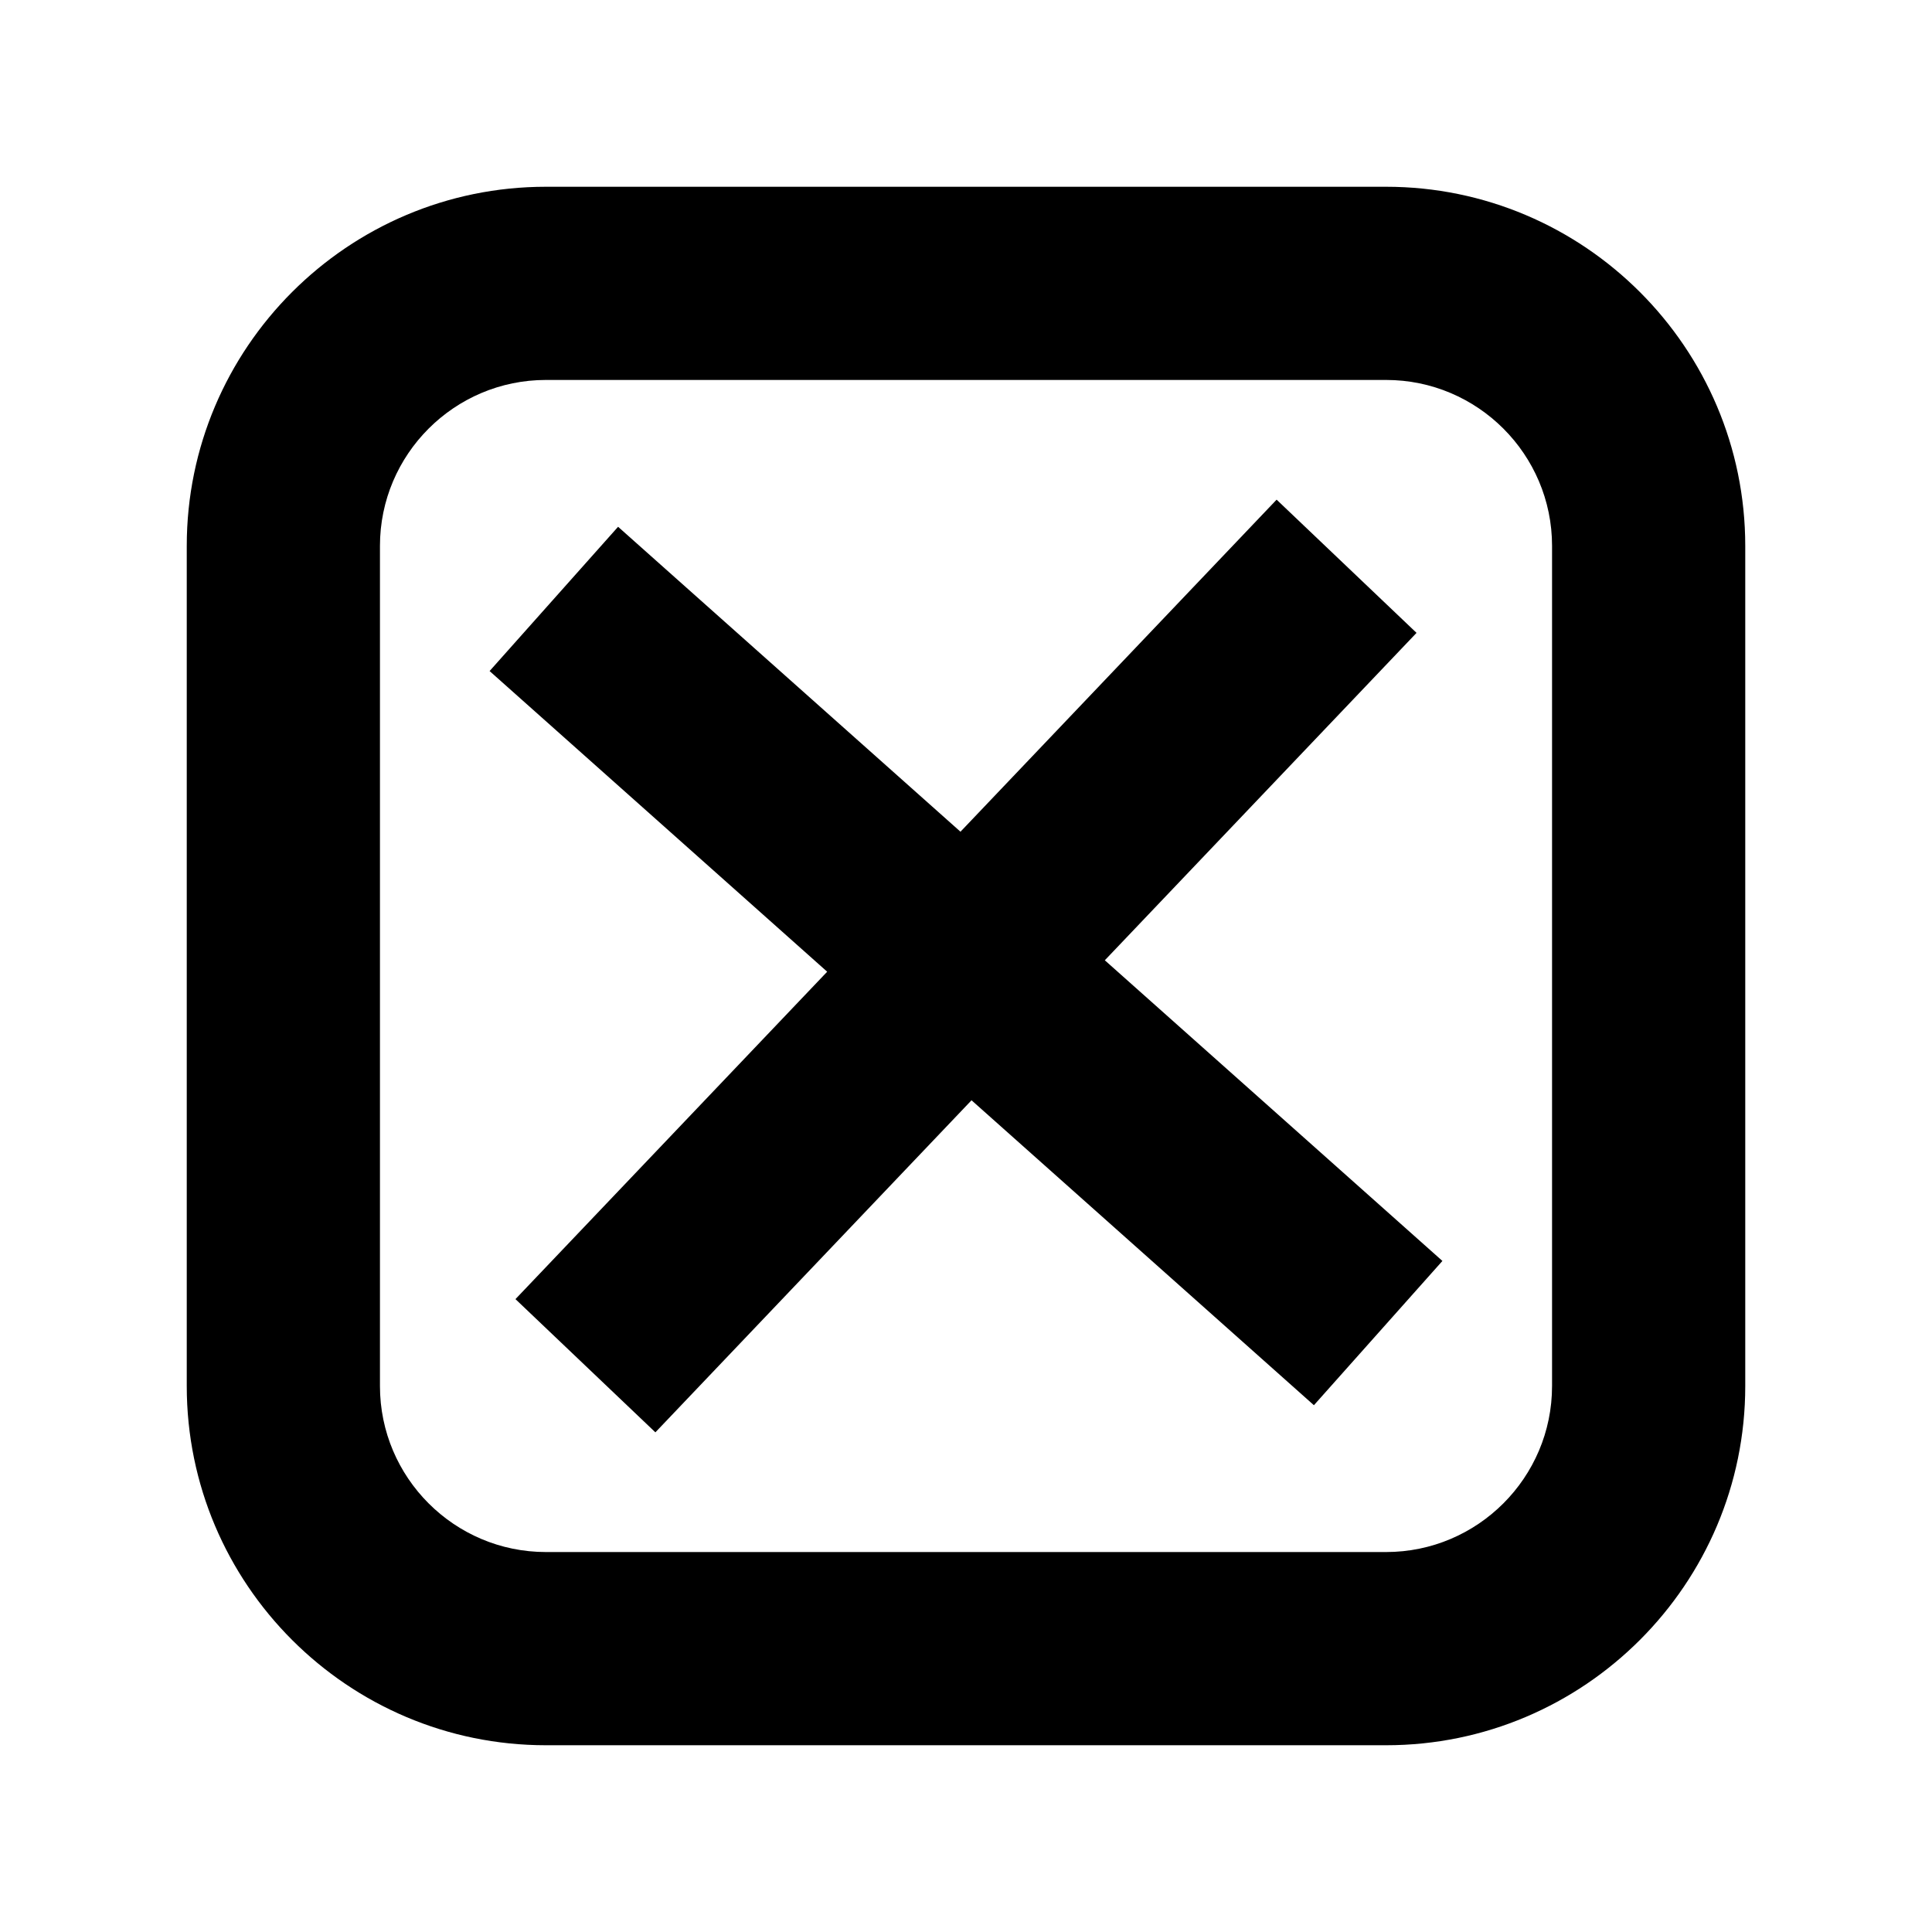
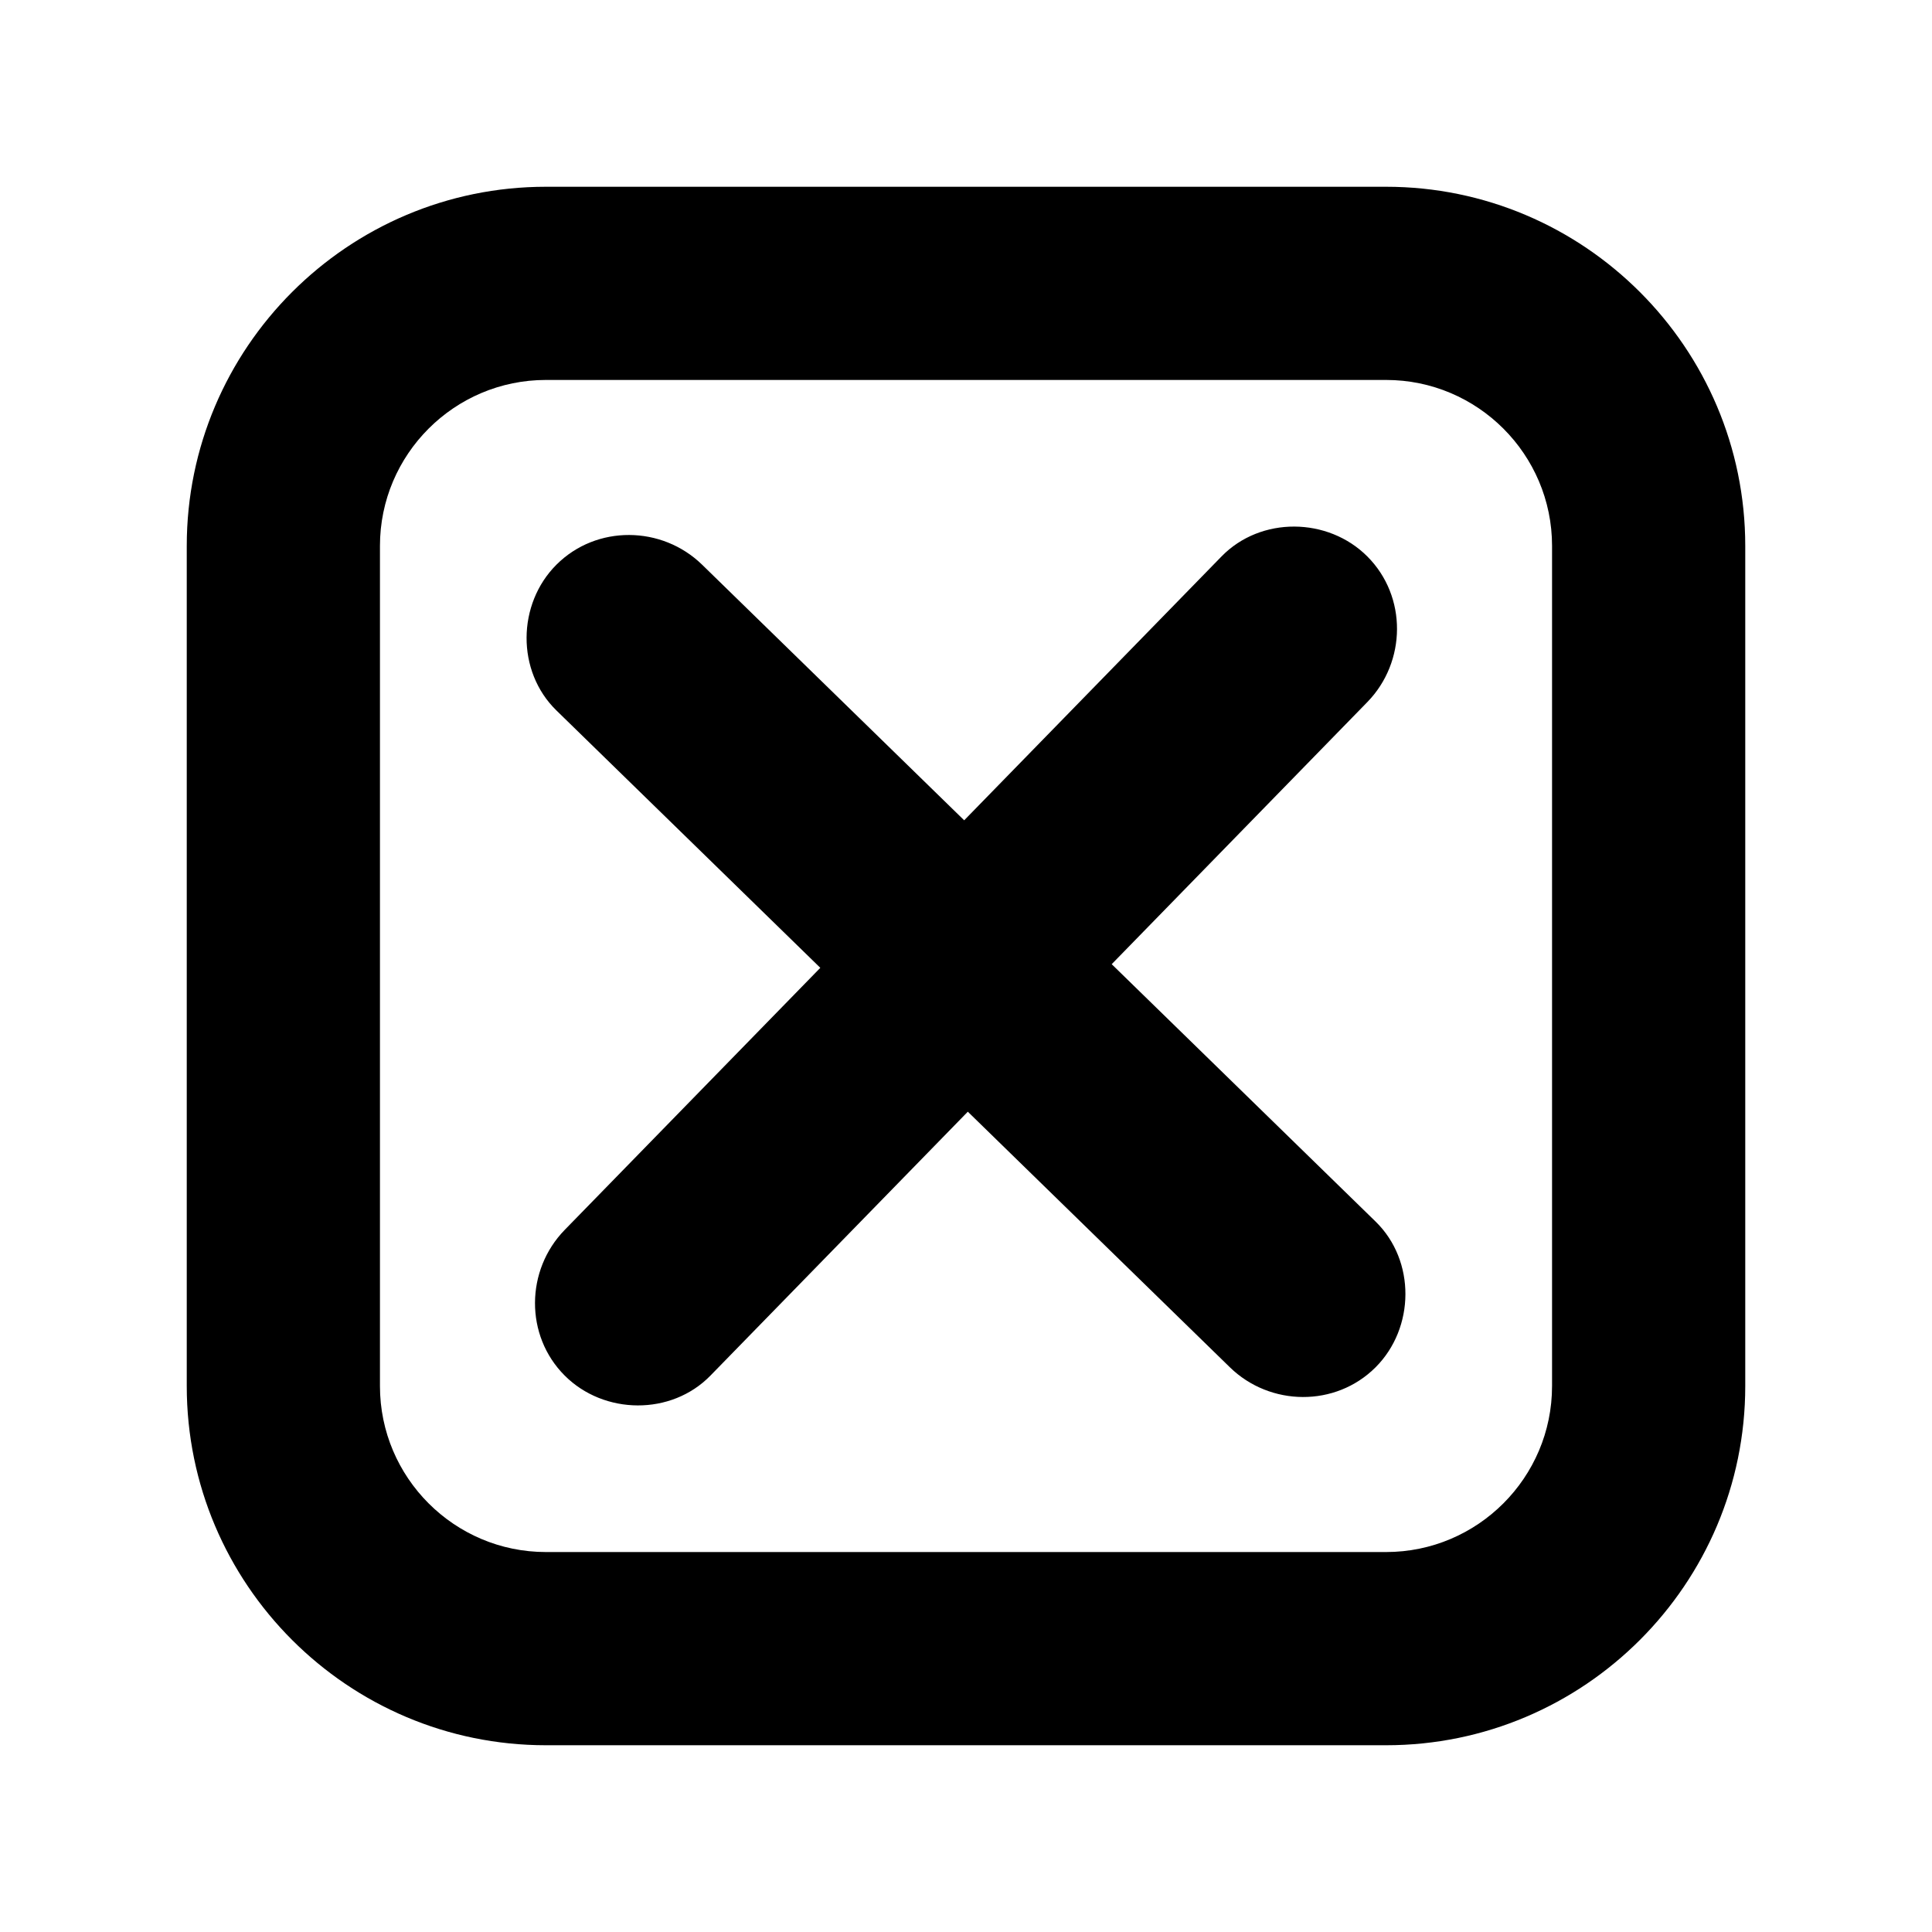
<svg xmlns="http://www.w3.org/2000/svg" version="1.1" id="Layer_1" x="0px" y="0px" width="300px" height="300px" viewBox="5.001 325.963 300 300" enable-background="new 5.001 325.963 300 300" xml:space="preserve">
  <circle fill="#F9F9F9" cx="155" cy="475.963" r="4.446" />
  <g>
    <path d="M220.232,354.963H89.77c-30.751,0-55.77,25.019-55.77,55.77v130.461c0,30.752,25.018,55.77,55.77,55.77h130.463   c30.751,0,55.77-25.018,55.77-55.77V410.732C276.002,379.981,250.983,354.963,220.232,354.963z M246.002,541.193   c0,14.209-11.561,25.77-25.77,25.77H89.77c-14.209,0-25.77-11.561-25.77-25.77V410.732c0-14.209,11.56-25.77,25.77-25.77h130.463   c14.209,0,25.77,11.561,25.77,25.77V541.193z" />
-     <polygon points="224.96,424.235 203.233,403.55 154.143,455.111 100.977,407.762 81.025,430.164 133.445,476.851 85.042,527.69    106.769,548.376 155.859,496.814 209.024,544.164 228.978,521.762 176.557,475.075  " />
+     <path d="M177.625,475.681c12.438-12.753,24.874-25.505,37.312-38.257c0.792-0.812,1.583-1.623,2.375-2.436   c6.086-6.239,6.222-16.405,0-22.627c-6.106-6.106-16.54-6.242-22.627,0c-13.322,13.659-26.645,27.318-39.966,40.978   c-12.752-12.438-25.504-24.874-38.256-37.312c-0.812-0.792-1.624-1.583-2.436-2.375c-6.24-6.086-16.406-6.222-22.628,0   c-6.106,6.106-6.242,16.539,0,22.627c13.66,13.322,27.319,26.645,40.979,39.967c-12.437,12.752-24.874,25.504-37.312,38.256   c-0.792,0.812-1.583,1.623-2.375,2.436c-6.086,6.239-6.222,16.405,0,22.627c6.106,6.106,16.54,6.242,22.627,0   c13.322-13.659,26.644-27.318,39.965-40.978c12.752,12.438,25.504,24.874,38.257,37.312c0.812,0.792,1.623,1.583,2.436,2.375   c6.239,6.086,16.405,6.222,22.627,0c6.106-6.106,6.242-16.539,0-22.627C204.943,502.324,191.284,489.002,177.625,475.681z" />
  </g>
</svg>
